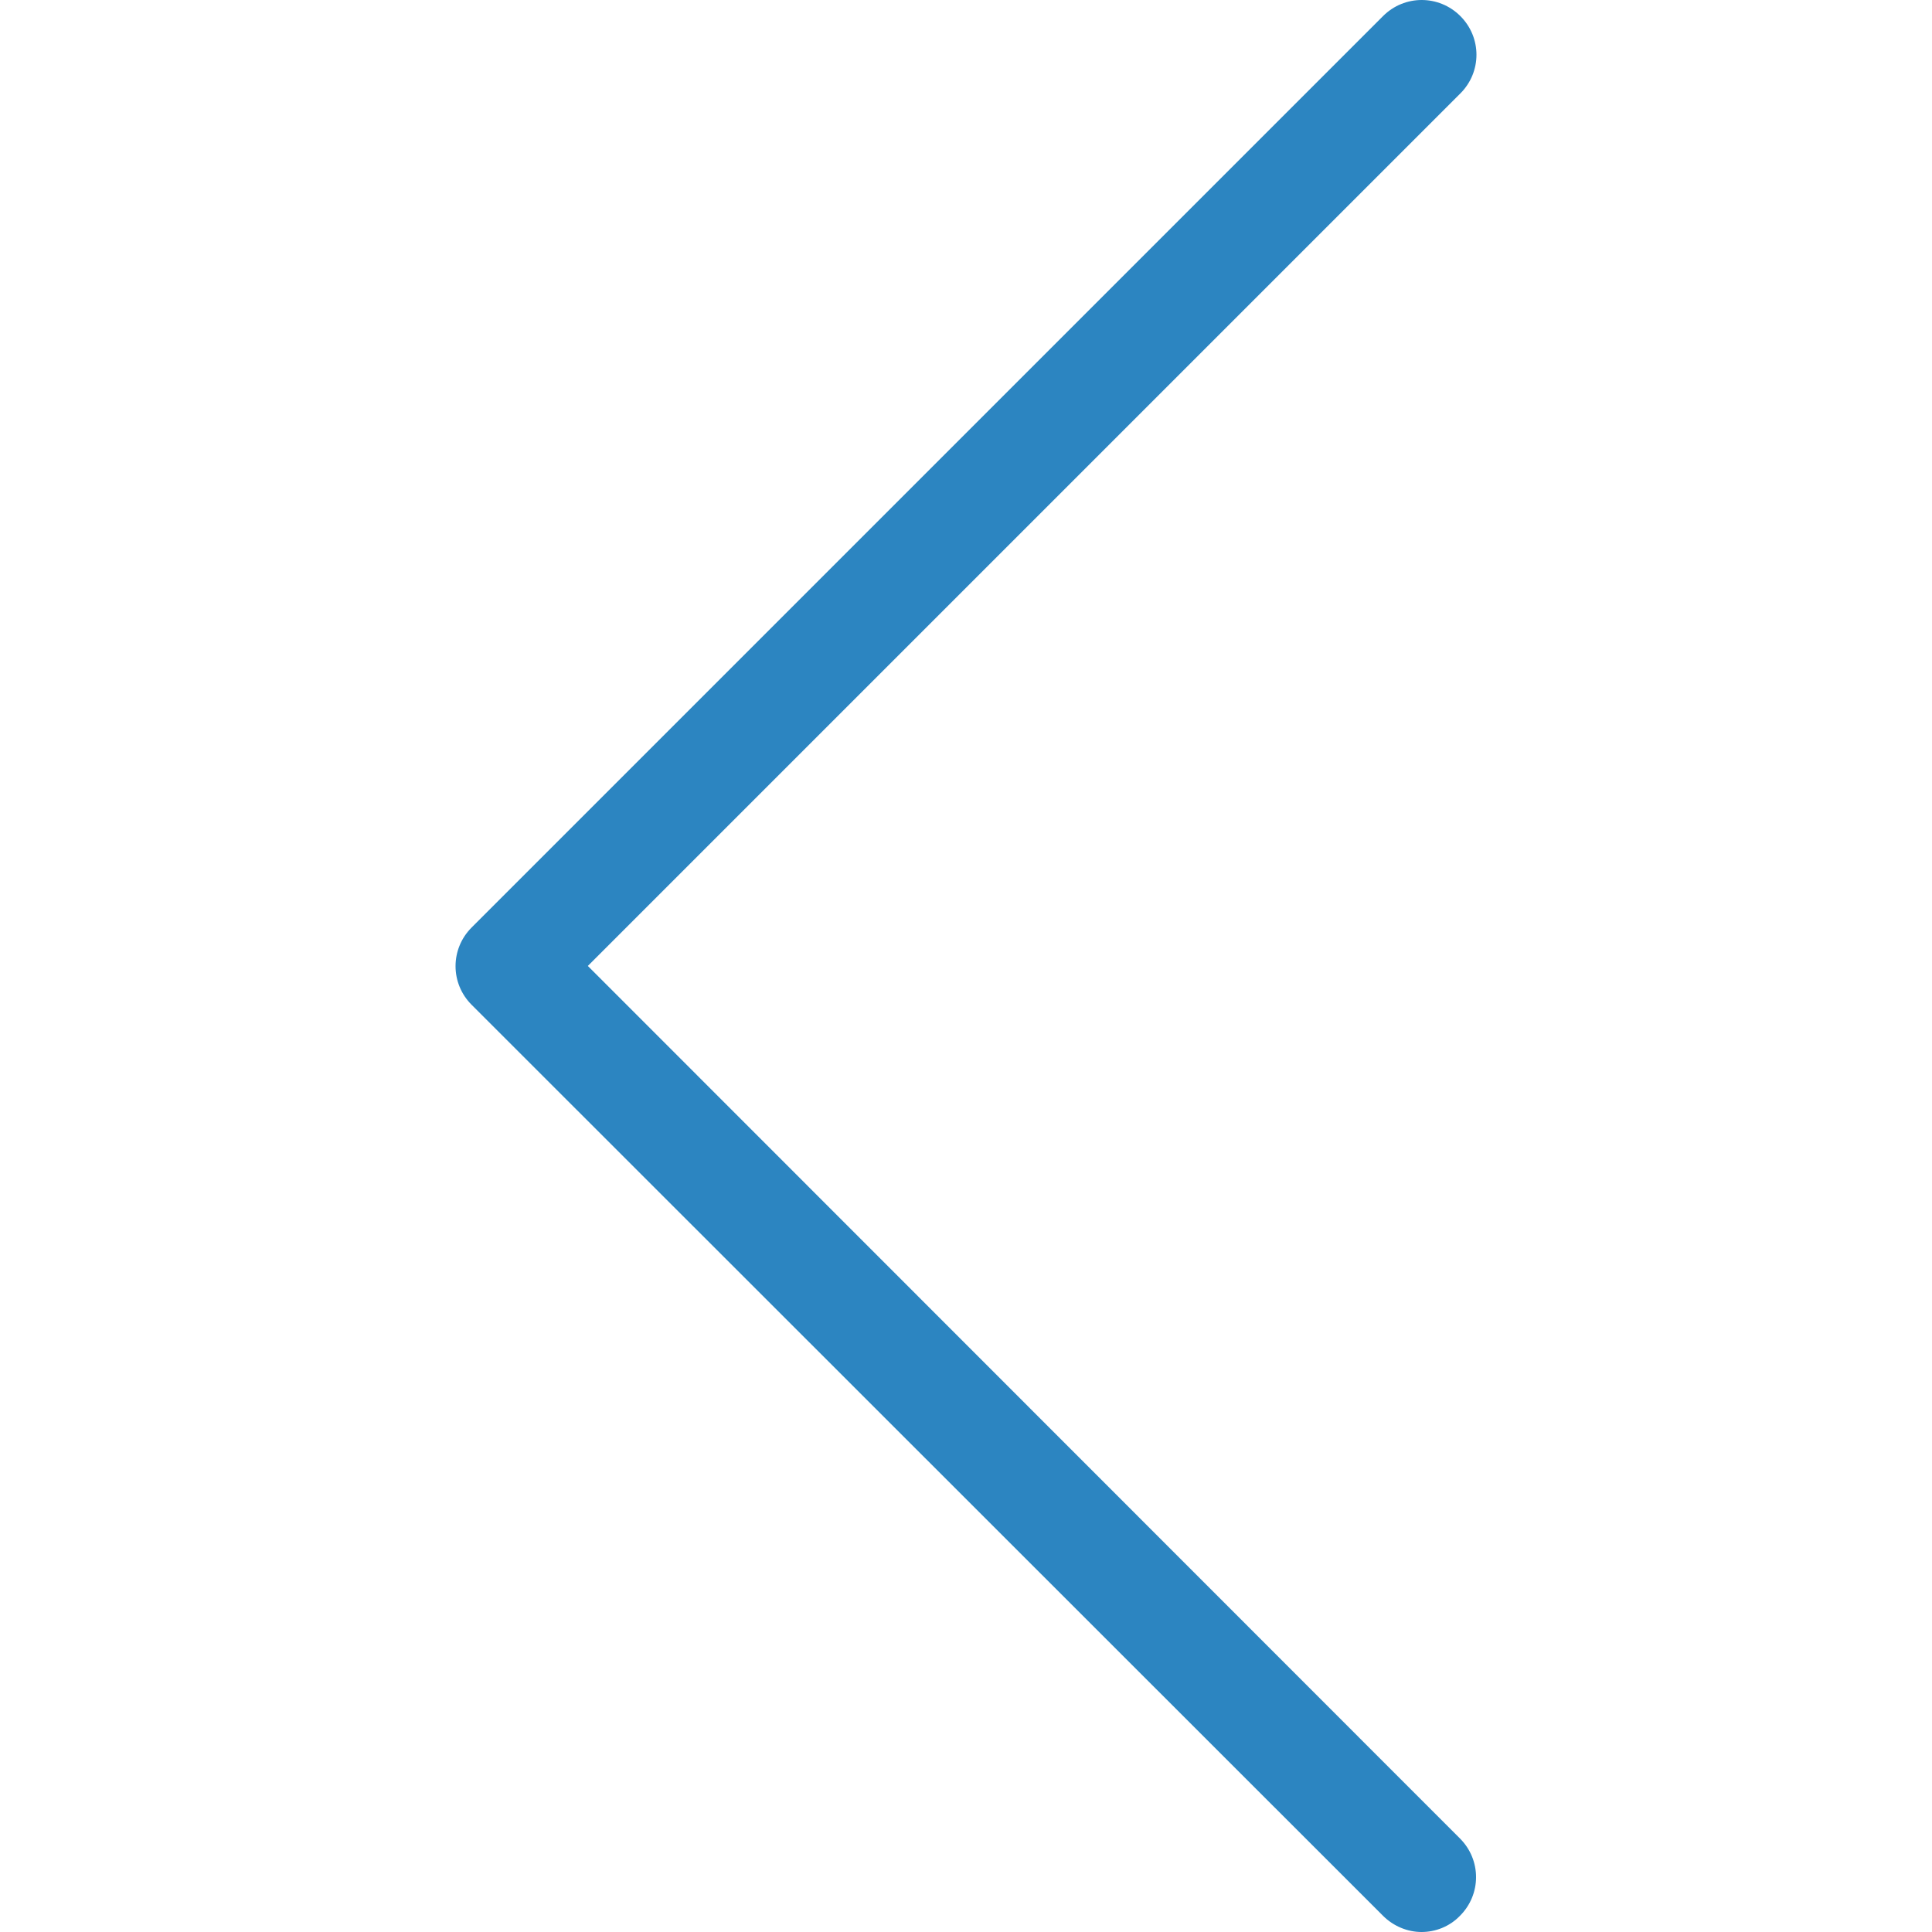
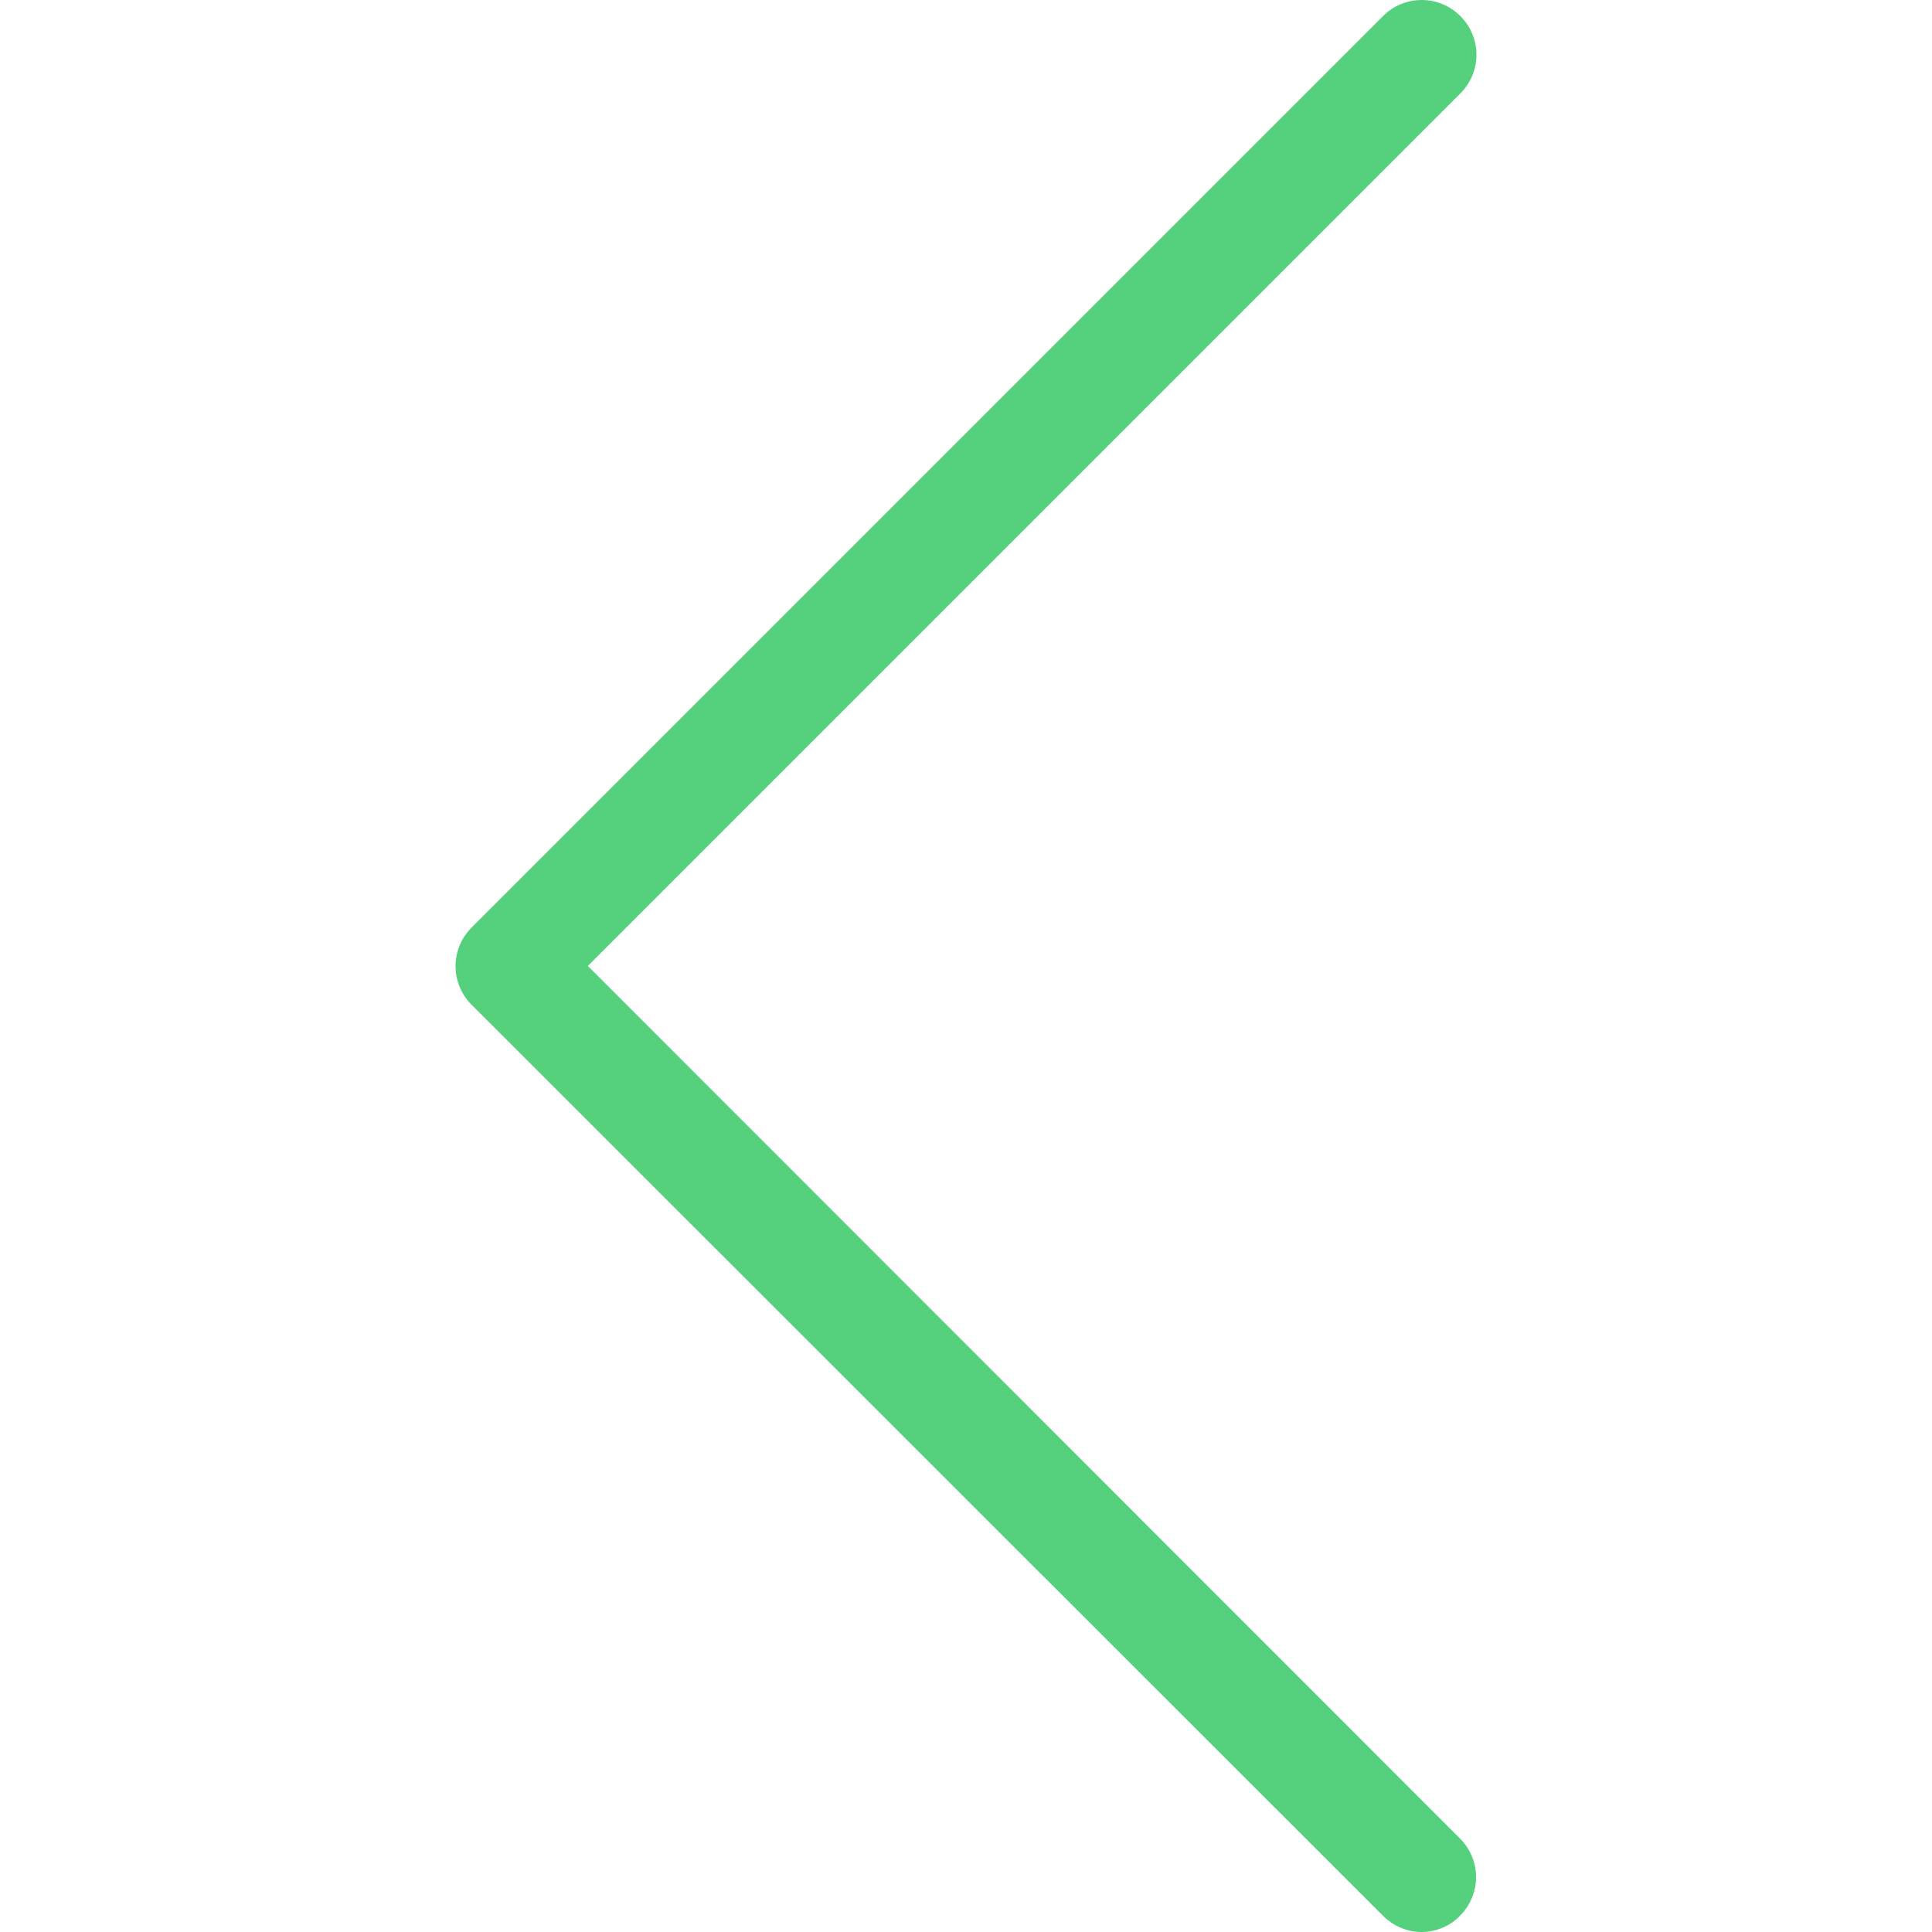
- <svg xmlns="http://www.w3.org/2000/svg" version="1.1" id="Capa_1" x="0px" y="0px" width="20px" height="20px" fill="#2c85c1" viewBox="0 0 477.175 477.175" style="enable-background:new 0 0 477.175 477.175;" xml:space="preserve">
+ <svg xmlns="http://www.w3.org/2000/svg" version="1.1" id="Capa_1" x="0px" y="0px" width="20px" height="20px" fill="#55d17d" viewBox="0 0 477.175 477.175" style="enable-background:new 0 0 477.175 477.175;" xml:space="preserve">
  <g>
    <path d="M145.188,238.575l215.5-215.5c5.3-5.3,5.3-13.8,0-19.1s-13.8-5.3-19.1,0l-225.1,225.1c-5.3,5.3-5.3,13.8,0,19.1l225.1,225   c2.6,2.6,6.1,4,9.5,4s6.9-1.3,9.5-4c5.3-5.3,5.3-13.8,0-19.1L145.188,238.575z" />
  </g>
  <g>
</g>
  <g>
</g>
  <g>
</g>
  <g>
</g>
  <g>
</g>
  <g>
</g>
  <g>
</g>
  <g>
</g>
  <g>
</g>
  <g>
</g>
  <g>
</g>
  <g>
</g>
  <g>
</g>
  <g>
</g>
  <g>
</g>
</svg>
